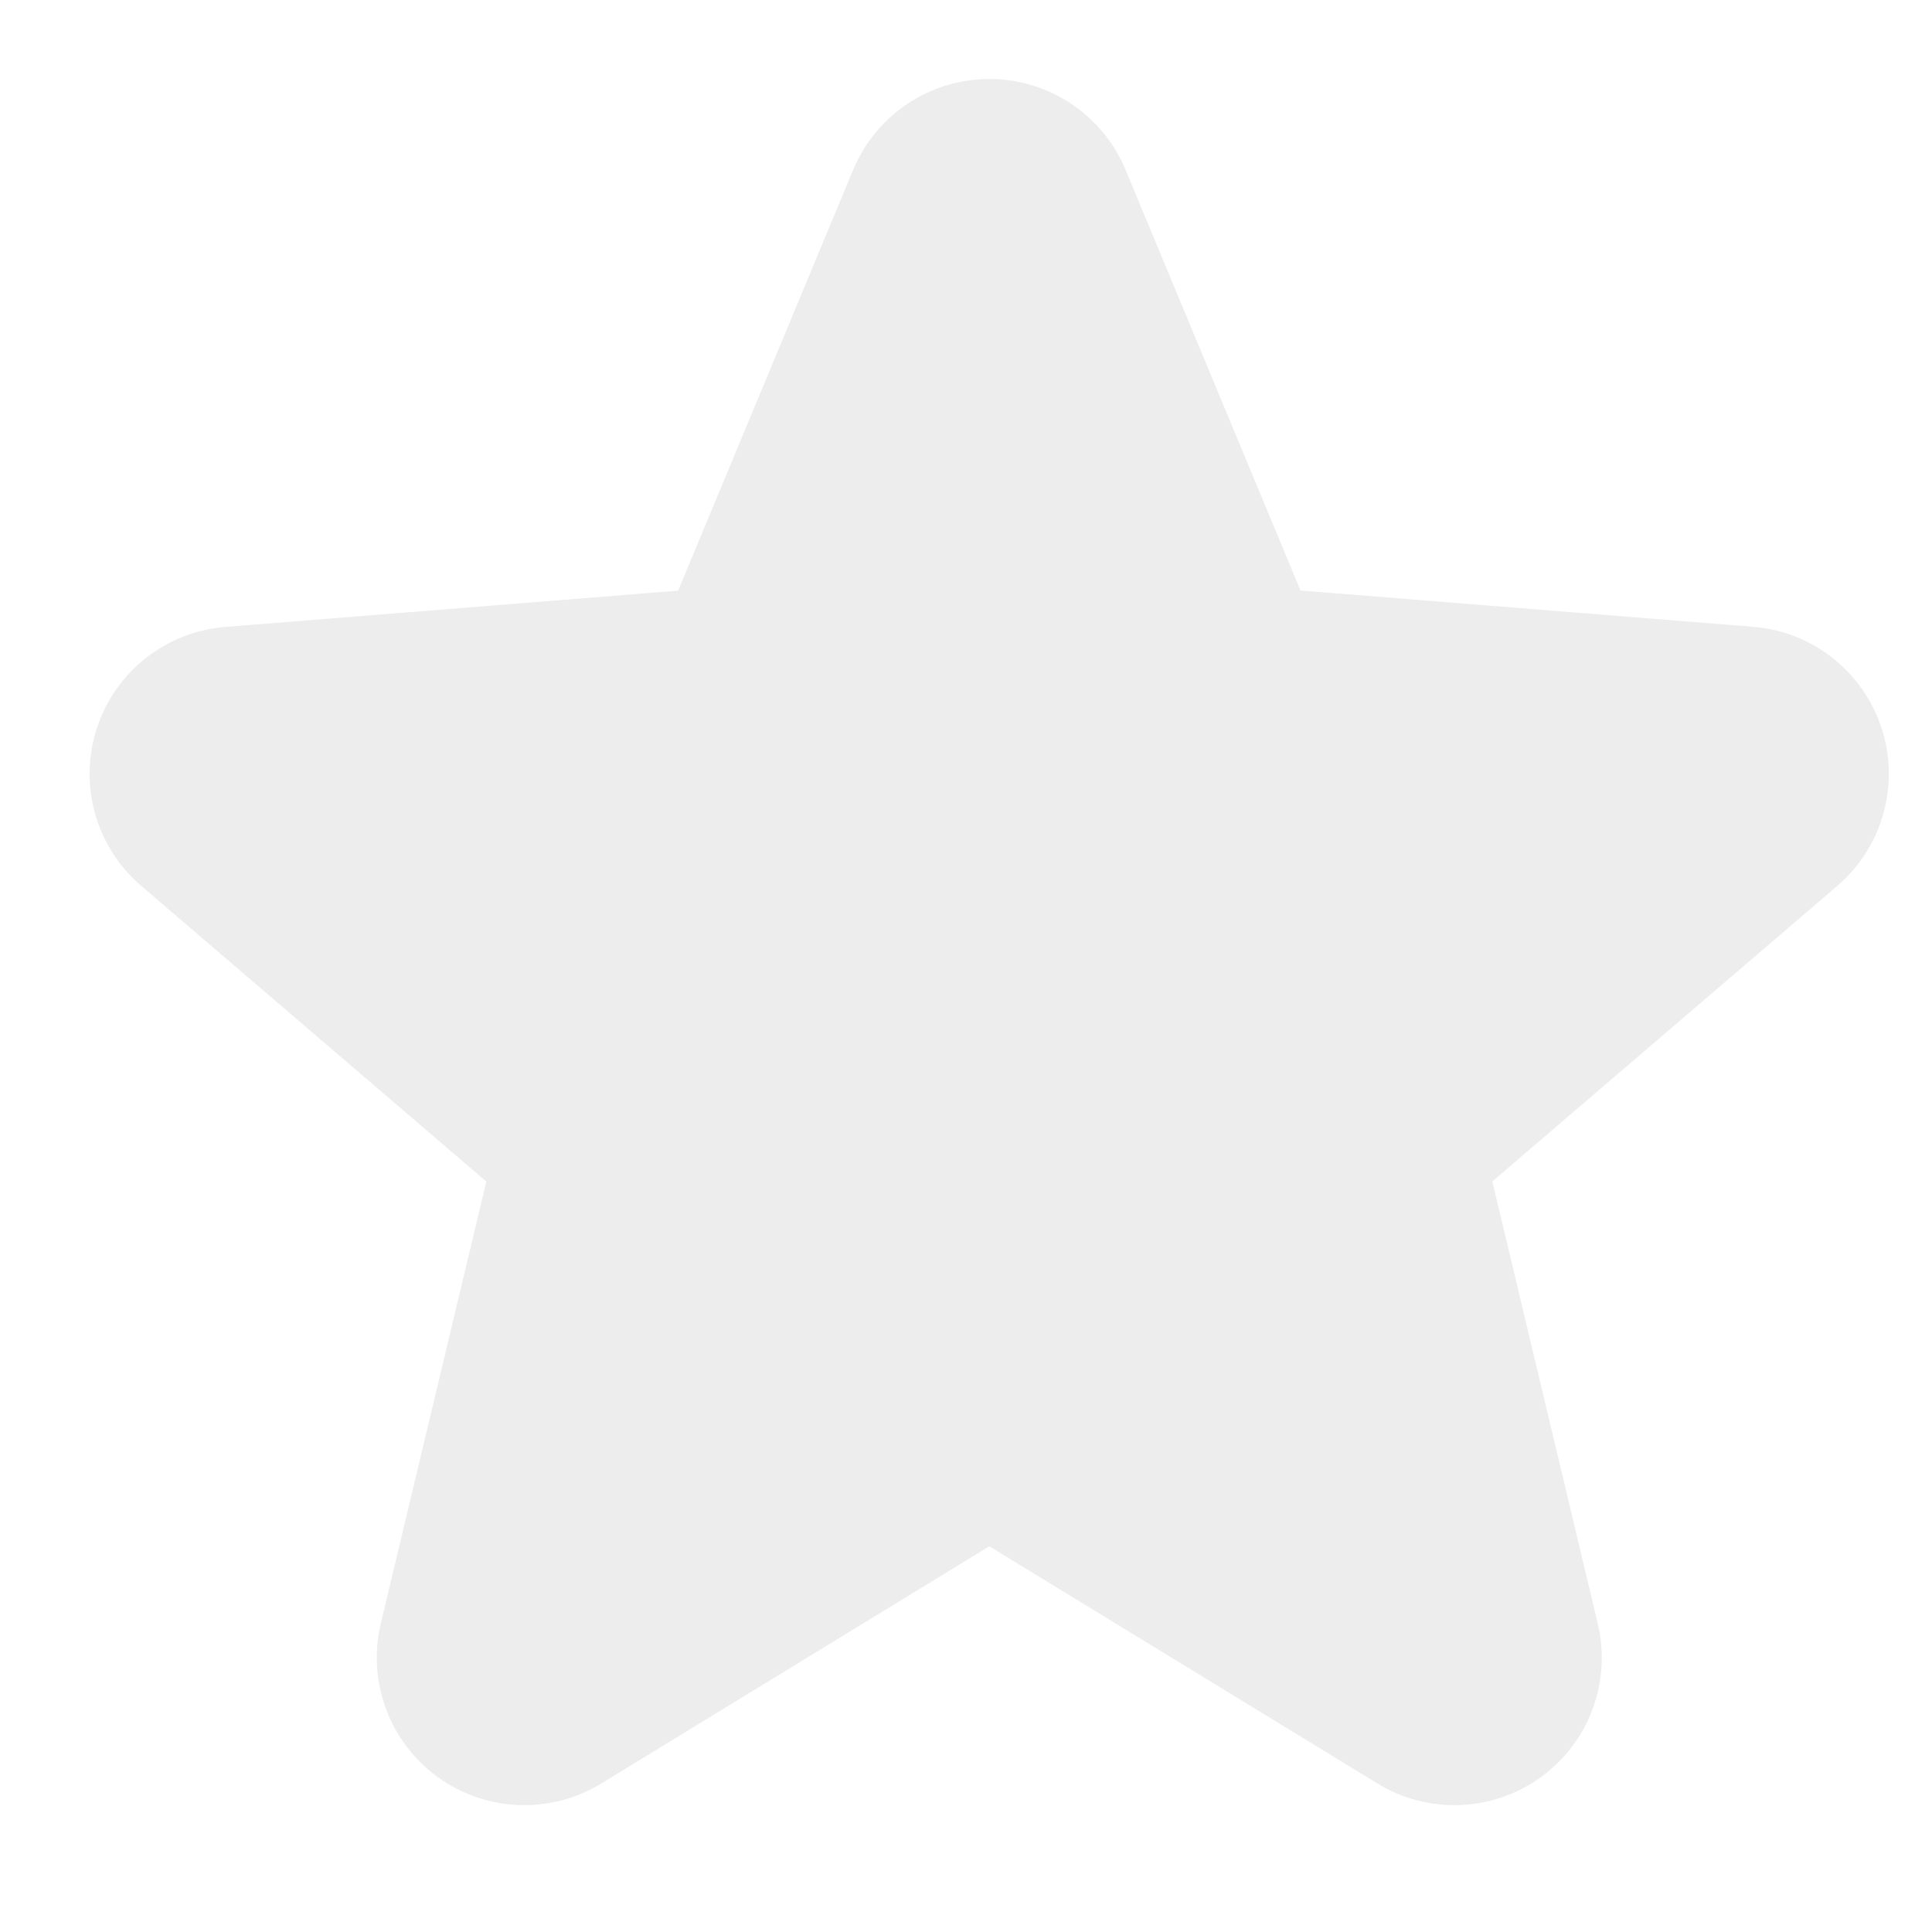
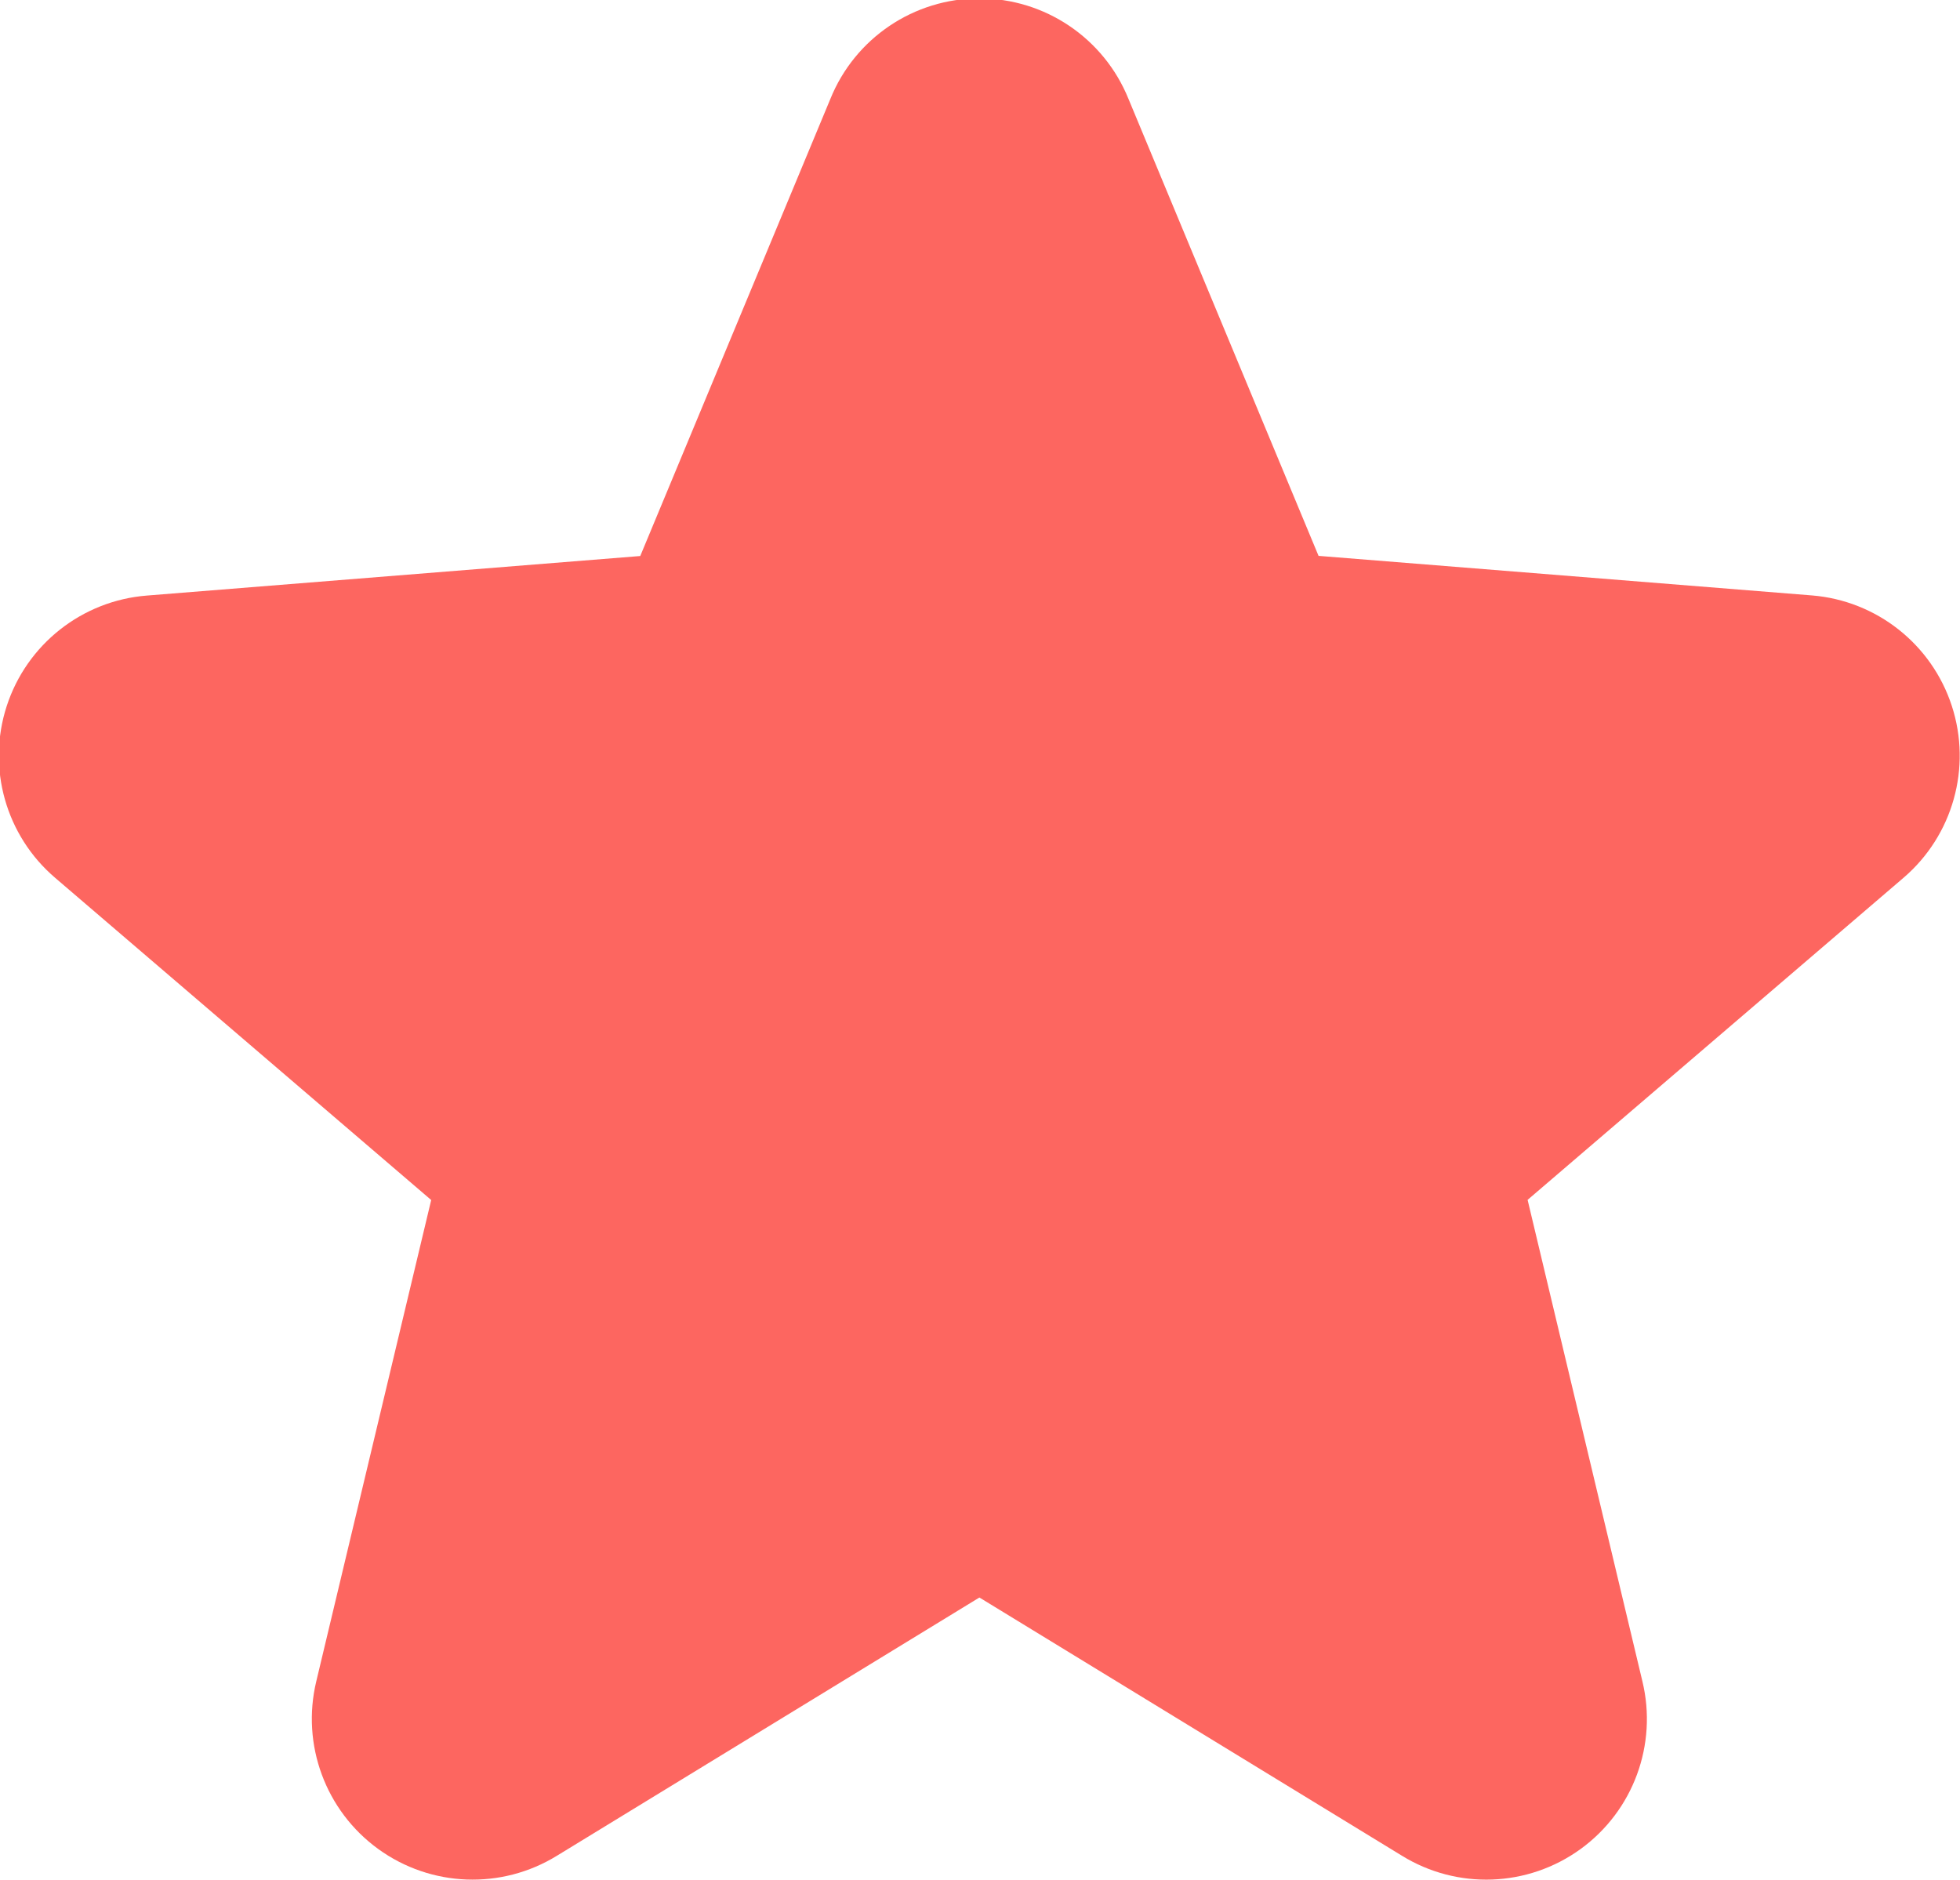
- <svg xmlns="http://www.w3.org/2000/svg" width="14" height="14" viewBox="0 0 14 14">
-   <defs>
-     <clipPath id="9c0wqmb6ea">
-       <path data-name="사각형 4404" style="fill:none" d="M0 0h14v14H0z" />
-     </clipPath>
-   </defs>
-   <g data-name="그룹 28055" style="clip-path:url(#9c0wqmb6ea)">
-     <path data-name="패스 4699" d="m14 7.706 1.264 3.039 3.28.263a1.069 1.069 0 0 1 .61 1.877l-2.5 2.142.763 3.2a1.068 1.068 0 0 1-1.6 1.16l-2.808-1.716-2.809 1.717a1.069 1.069 0 0 1-1.6-1.16l.764-3.2-2.5-2.142a1.068 1.068 0 0 1 .609-1.877l3.281-.263 1.264-3.039A1.069 1.069 0 0 1 14 7.706z" transform="translate(-5.84 -6.466)" style="fill:#ededed" />
-   </g>
+ <svg xmlns="http://www.w3.org/2000/svg" width="13.032" height="12.499" viewBox="0 0 13.032 12.499">
+   <path id="패스_46294" data-name="패스 46294" d="M14,7.706l1.264,3.039,3.28.263a1.069,1.069,0,0,1,.61,1.877l-2.5,2.142.763,3.2a1.068,1.068,0,0,1-1.6,1.16l-2.808-1.716L10.2,19.388a1.069,1.069,0,0,1-1.6-1.16l.764-3.2-2.5-2.142a1.068,1.068,0,0,1,.609-1.877l3.281-.263,1.264-3.039A1.069,1.069,0,0,1,14,7.706Z" transform="translate(-6.497 -7.049)" fill="#fd6660" />
</svg>
